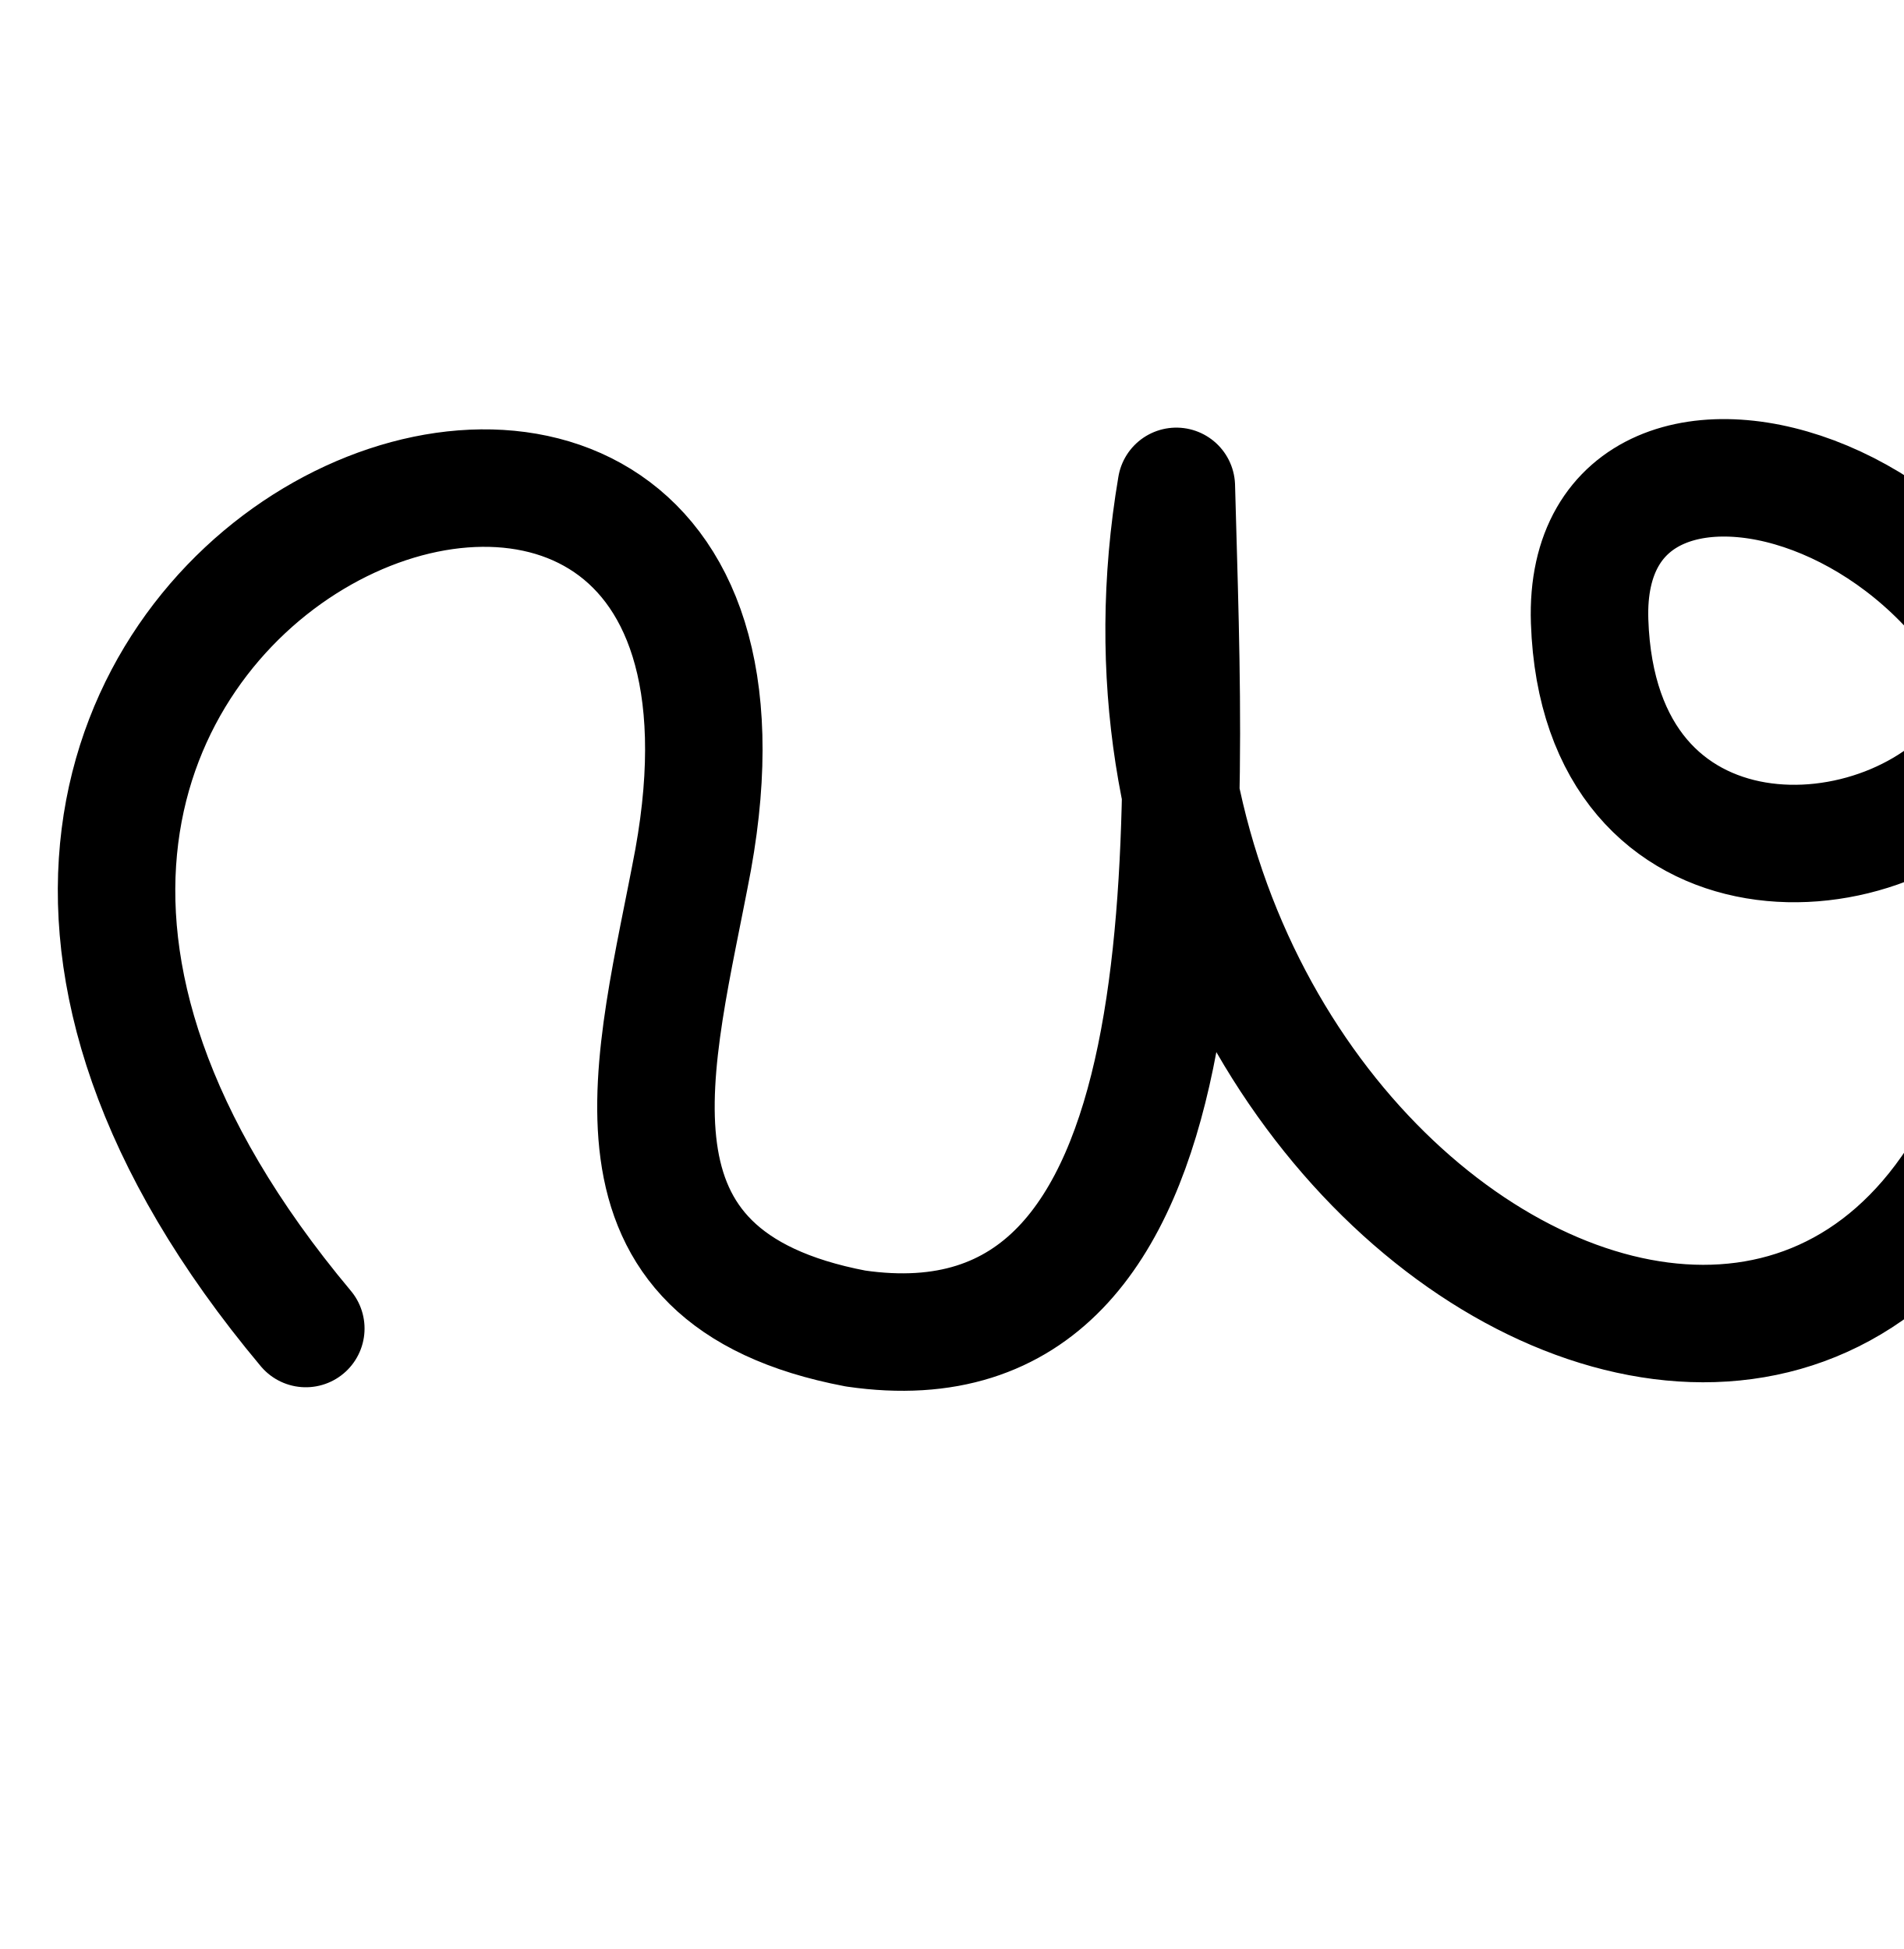
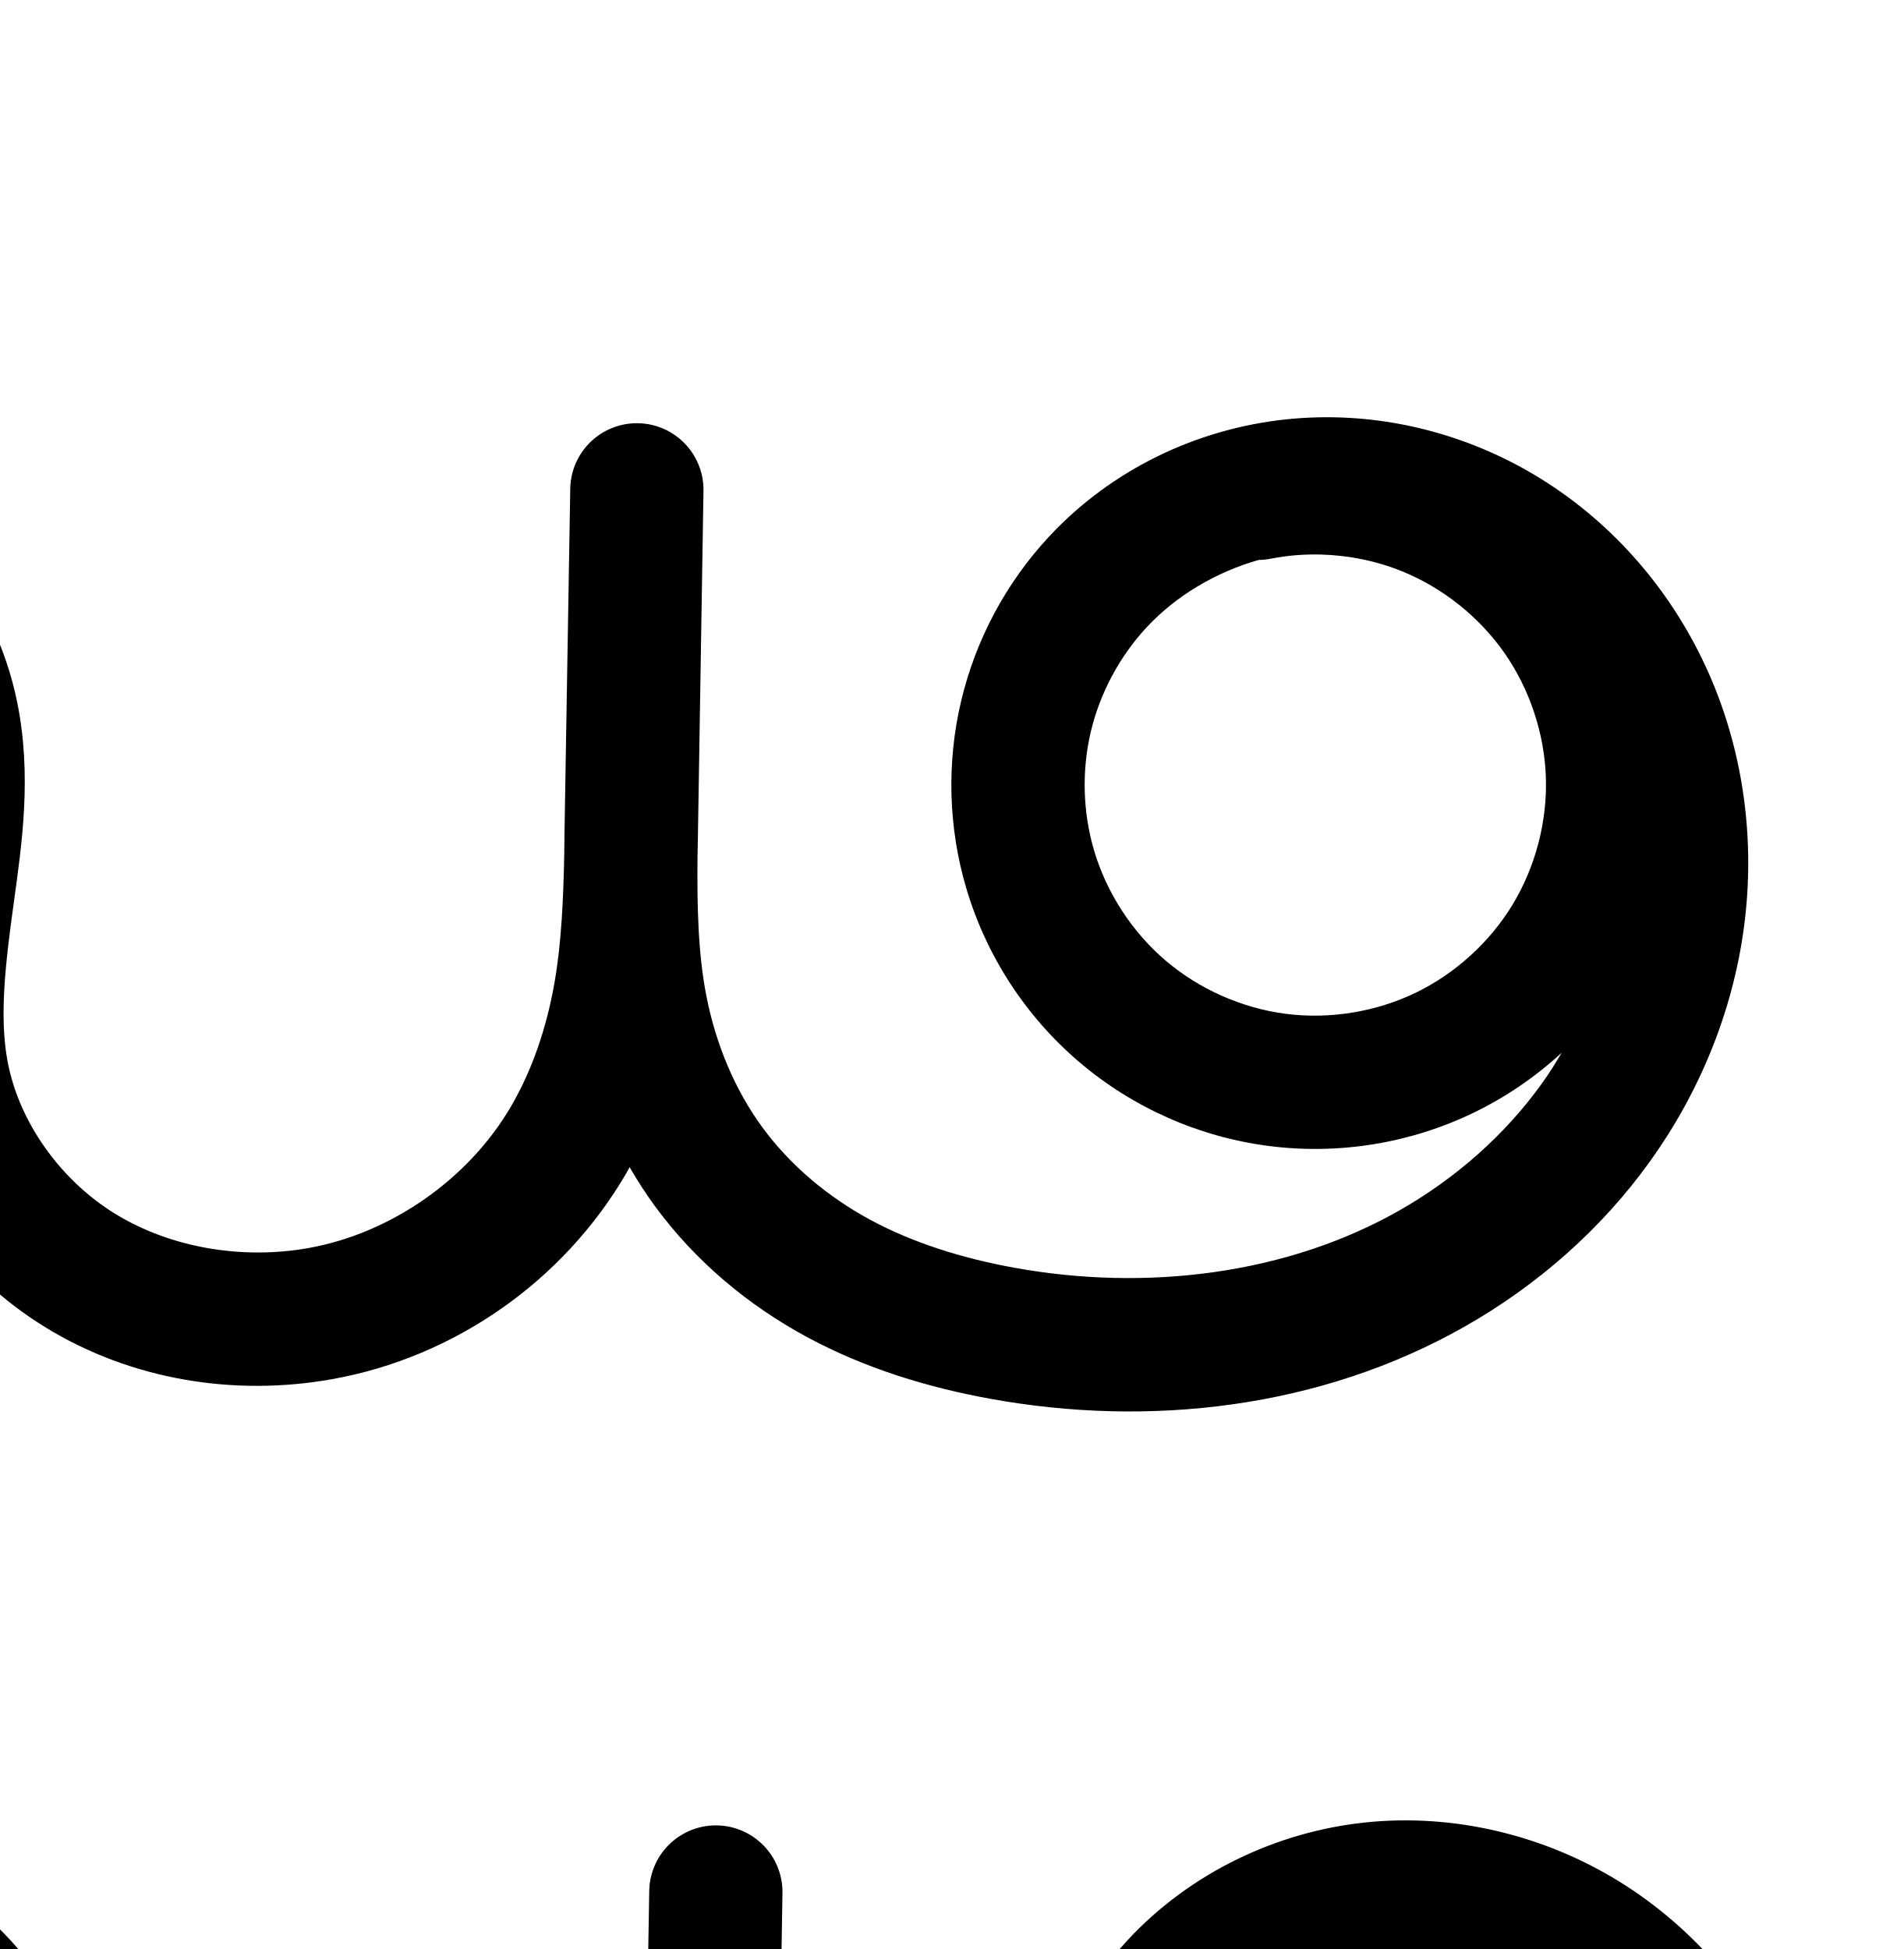
<svg xmlns="http://www.w3.org/2000/svg" width="2000" height="2048" id="svg2992" version="1.1">
  <defs id="defs5498">
    </defs>
  <g id="layer1" transform="translate(0,1048)">
-     <path style="fill:none;stroke:#000000;stroke-width:123.431;stroke-linecap:round;stroke-linejoin:round;stroke-miterlimit:4;stroke-dasharray:none;stroke-opacity:1" d="M 321.305,348.003 C -338.55,-440 866.955,-913.073 728.282,-144.694 688.344,68.968 614.896,293.993 898.971,348.003 1280.602,403.546 1245.45,-174 1235.943,-536.939 1101.45,258 2065.45,760 2154.164,-126.615 2177.178,-534.255 1660.37,-685.937 1670.177,-395.192 1680,-104 1986.865,-117.735 2088.144,-259.098" id="path3858" />
+     <path style="color:#000000;font-style:normal;font-variant:normal;font-weight:normal;font-stretch:normal;font-size:medium;line-height:normal;font-family:sans-serif;text-indent:0;text-align:start;text-decoration:none;text-decoration-line:none;text-decoration-style:solid;text-decoration-color:#000000;letter-spacing:normal;word-spacing:normal;text-transform:none;direction:ltr;block-progression:tb;writing-mode:lr-tb;baseline-shift:baseline;text-anchor:start;clip-rule:nonzero;display:inline;overflow:visible;visibility:visible;opacity:1;isolation:auto;mix-blend-mode:normal;color-interpolation:sRGB;color-interpolation-filters:linearRGB;solid-color:#000000;solid-opacity:1;fill:#000000;fill-opacity:1;fill-rule:evenodd;stroke:none;stroke-width:140;stroke-linecap:round;stroke-linejoin:round;stroke-miterlimit:4;stroke-dasharray:none;stroke-dashoffset:0;stroke-opacity:1;color-rendering:auto;image-rendering:auto;shape-rendering:auto;text-rendering:auto;enable-background:accumulate" d="m 1386.141,-609.498 c -11.707,0.227 -23.435,0.953 -35.154,2.195 -93.985,9.961 -183.34,52.906 -248.588,122.953 -45.346,48.682 -77.396,108.631 -92.656,173.412 -15.261,64.784 -13.343,132.77 5.592,196.604 21.02,70.861 62.41,134.469 118.684,182.391 56.273,47.921 125.664,78.652 198.969,88.115 73.305,9.463 148.224,-2.638 214.822,-34.697 34.06,-16.396 65.34,-37.808 92.957,-63.213 -6.394,10.89 -13.119,21.591 -20.465,31.865 -38.882,54.38 -91.076,100.315 -150.309,133.977 -118.394,67.283 -266.116,85.256 -404.885,59.916 C 1010.928,274.126 959.39,258.064 914.316,233.732 869.508,209.543 829.993,176.165 800.943,136.525 771.968,96.986 752.105,49.154 742.223,-1.172 c -8.871,-45.177 -9.922,-95.063 -9.346,-148.002 0.111,-5.918 0.269,-11.951 0.363,-17.791 l 5.887,-365.027 0.019,-1.121 0,-0.041 a 70.007,70.007 0 0 0 -139.98,-2.299 l 0,0.041 -0.002,0 -0.035,2.148 -6.076,363.459 c -0.105,6.288 -0.116,12.832 -0.197,19.219 -0.972,47.481 -2.904,92.62 -10.127,134.367 C 574.567,30.954 559.509,75.869 536.881,114.658 492.385,190.931 410.863,247.985 324.055,263.453 254.381,275.868 179.28,263.235 121.035,227.473 63.302,192.024 19.501,130.618 7.76,66.291 -0.837,19.19 5.833,-36.797 14.441,-99.133 23.093,-161.777 33.618,-233.467 18.045,-310.16 -5.66,-426.9 -87.278,-523.619 -193.75,-571.859 c -105.799,-47.936 -227.569,-45.405 -331.992,-0.043 -103.89,45.131 -185.506,129.417 -232.301,229.967 -46.61,100.153 -57.744,212.732 -38.398,319.035 17.918,98.457 61.655,191.315 126.152,267.832 64.498,76.517 148.615,135.34 242.619,169.662 a 70.007,70.007 0 1 0 48.016,-131.508 c -70.693,-25.811 -135.086,-70.842 -183.59,-128.385 -48.504,-57.543 -81.984,-128.626 -95.459,-202.668 -14.48,-79.564 -5.514,-163.771 27.588,-234.898 32.917,-70.73 91.768,-130.487 161.154,-160.629 68.853,-29.911 152.152,-30.875 218.434,-0.844 65.609,29.726 118.484,93.635 132.373,162.037 9.437,46.474 3.454,102.161 -5.088,164.016 -8.585,62.163 -19.692,133.178 -5.723,209.715 19.583,107.293 86.811,199.515 177.746,255.35 90.424,55.521 198.755,72.693 300.832,54.504 128.988,-22.984 243.239,-103.02 309.195,-216.08 1.302,-2.232 2.454,-4.52 3.715,-6.768 8.087,13.991 16.84,27.668 26.496,40.844 42.522,58.025 98.054,104.32 159.793,137.648 61.475,33.186 127.214,52.957 192.147,64.814 167.193,30.53 347.193,10.468 499.205,-75.92 75.97,-43.173 143.455,-102.147 195.021,-174.268 51.63,-72.21 86.481,-156.716 98.246,-245.982 11.783,-89.402 -7e-4,-181.912 -36.869,-265.582 -36.936,-83.823 -98.312,-156.546 -177.305,-205.334 -69.268,-42.781 -150.168,-65.74 -232.117,-64.154 z m 1.6,144.213 c 29.214,0.757 58.408,6.678 85.207,17.533 42.879,17.368 81.371,48.074 107.832,86.021 26.461,37.947 41.968,84.68 43.443,130.918 1.475,46.239 -11.021,93.865 -35.01,133.422 -23.988,39.557 -60.443,72.655 -102.127,92.721 a 70.007,70.007 0 0 0 -0,0 c -41.684,20.066 -90.292,27.917 -136.174,21.994 -45.882,-5.923 -90.901,-25.861 -126.123,-55.855 -35.222,-29.994 -62.078,-71.265 -75.234,-115.617 -11.879,-40.048 -13.123,-84.003 -3.539,-124.688 9.585,-40.687 30.32,-79.484 58.828,-110.09 30.944,-33.22 72.706,-57.895 117.572,-70.676 a 70.007,70.007 0 0 0 13.234,-1.42 c 17.029,-3.313 34.564,-4.718 52.092,-4.264 z" id="path4370-92" />
+     <path style="fill:none;fill-rule:evenodd;stroke:#000000;stroke-width:140;stroke-linecap:round;stroke-linejoin:round;stroke-miterlimit:4;stroke-dasharray:none;stroke-opacity:1" d="m 1405.253,944.653 c 58.982,-11.476 121.256,-5.458 176.948,17.1 55.693,22.558 104.601,61.574 138.97,110.862 34.369,49.288 54.074,108.668 55.99,168.725 1.916,60.057 -13.963,120.573 -45.12,171.952 -31.157,51.379 -77.479,93.433 -131.62,119.496 -54.141,26.063 -115.905,36.038 -175.499,28.345 -59.593,-7.693 -116.799,-33.027 -162.547,-71.985 -45.748,-38.958 -79.871,-91.397 -96.959,-149.004 -15.407,-51.941 -16.988,-107.911 -4.566,-160.645 12.422,-52.734 38.815,-102.108 75.742,-141.751 52.997,-56.896 127.421,-92.859 204.744,-101.055 77.322,-8.195 156.956,11.046 223.11,51.905 66.155,40.859 118.678,102.849 150.031,174.003 31.353,71.154 41.687,151.121 31.527,228.21 -10.16,77.089 -40.565,151.165 -85.789,214.416 -45.224,63.251 -105.064,115.704 -172.665,154.121 -135.203,76.835 -299.063,95.853 -452.044,67.918 -59.556,-10.875 -118.195,-28.791 -171.469,-57.55 -53.274,-28.759 -100.797,-68.596 -136.583,-117.428 -35.786,-48.832 -59.281,-106.18 -70.947,-165.586 -11.665,-59.407 -11.505,-120.417 -10.493,-180.95 l 6.114,-365.649 -5.907,366.189 c -0.884,54.792 -2.203,109.814 -11.545,163.81 -9.343,53.997 -26.746,106.881 -54.359,154.214 -55.226,94.667 -153.112,163.212 -261.01,182.438 -85.875,15.302 -177.592,0.4 -251.927,-45.242 -74.334,-45.641 -129.848,-122.455 -145.51,-208.266 -11.283,-61.819 -2.395,-125.321 6.202,-187.57 8.597,-62.249 16.85,-125.937 4.345,-187.521 -18.797,-92.571 -86.043,-172.885 -172.084,-211.869 -86.041,-38.984 -188.574,-37.235 -275.212,0.402 -86.638,37.637 -156.872,109.657 -196.727,195.298 -39.856,85.64 -49.907,184.032 -32.994,276.966 15.696,86.249 54.306,168.221 110.807,235.251 56.501,67.03 130.755,118.956 213.104,149.023" id="path4370-92-1" />
  </g>
</svg>
